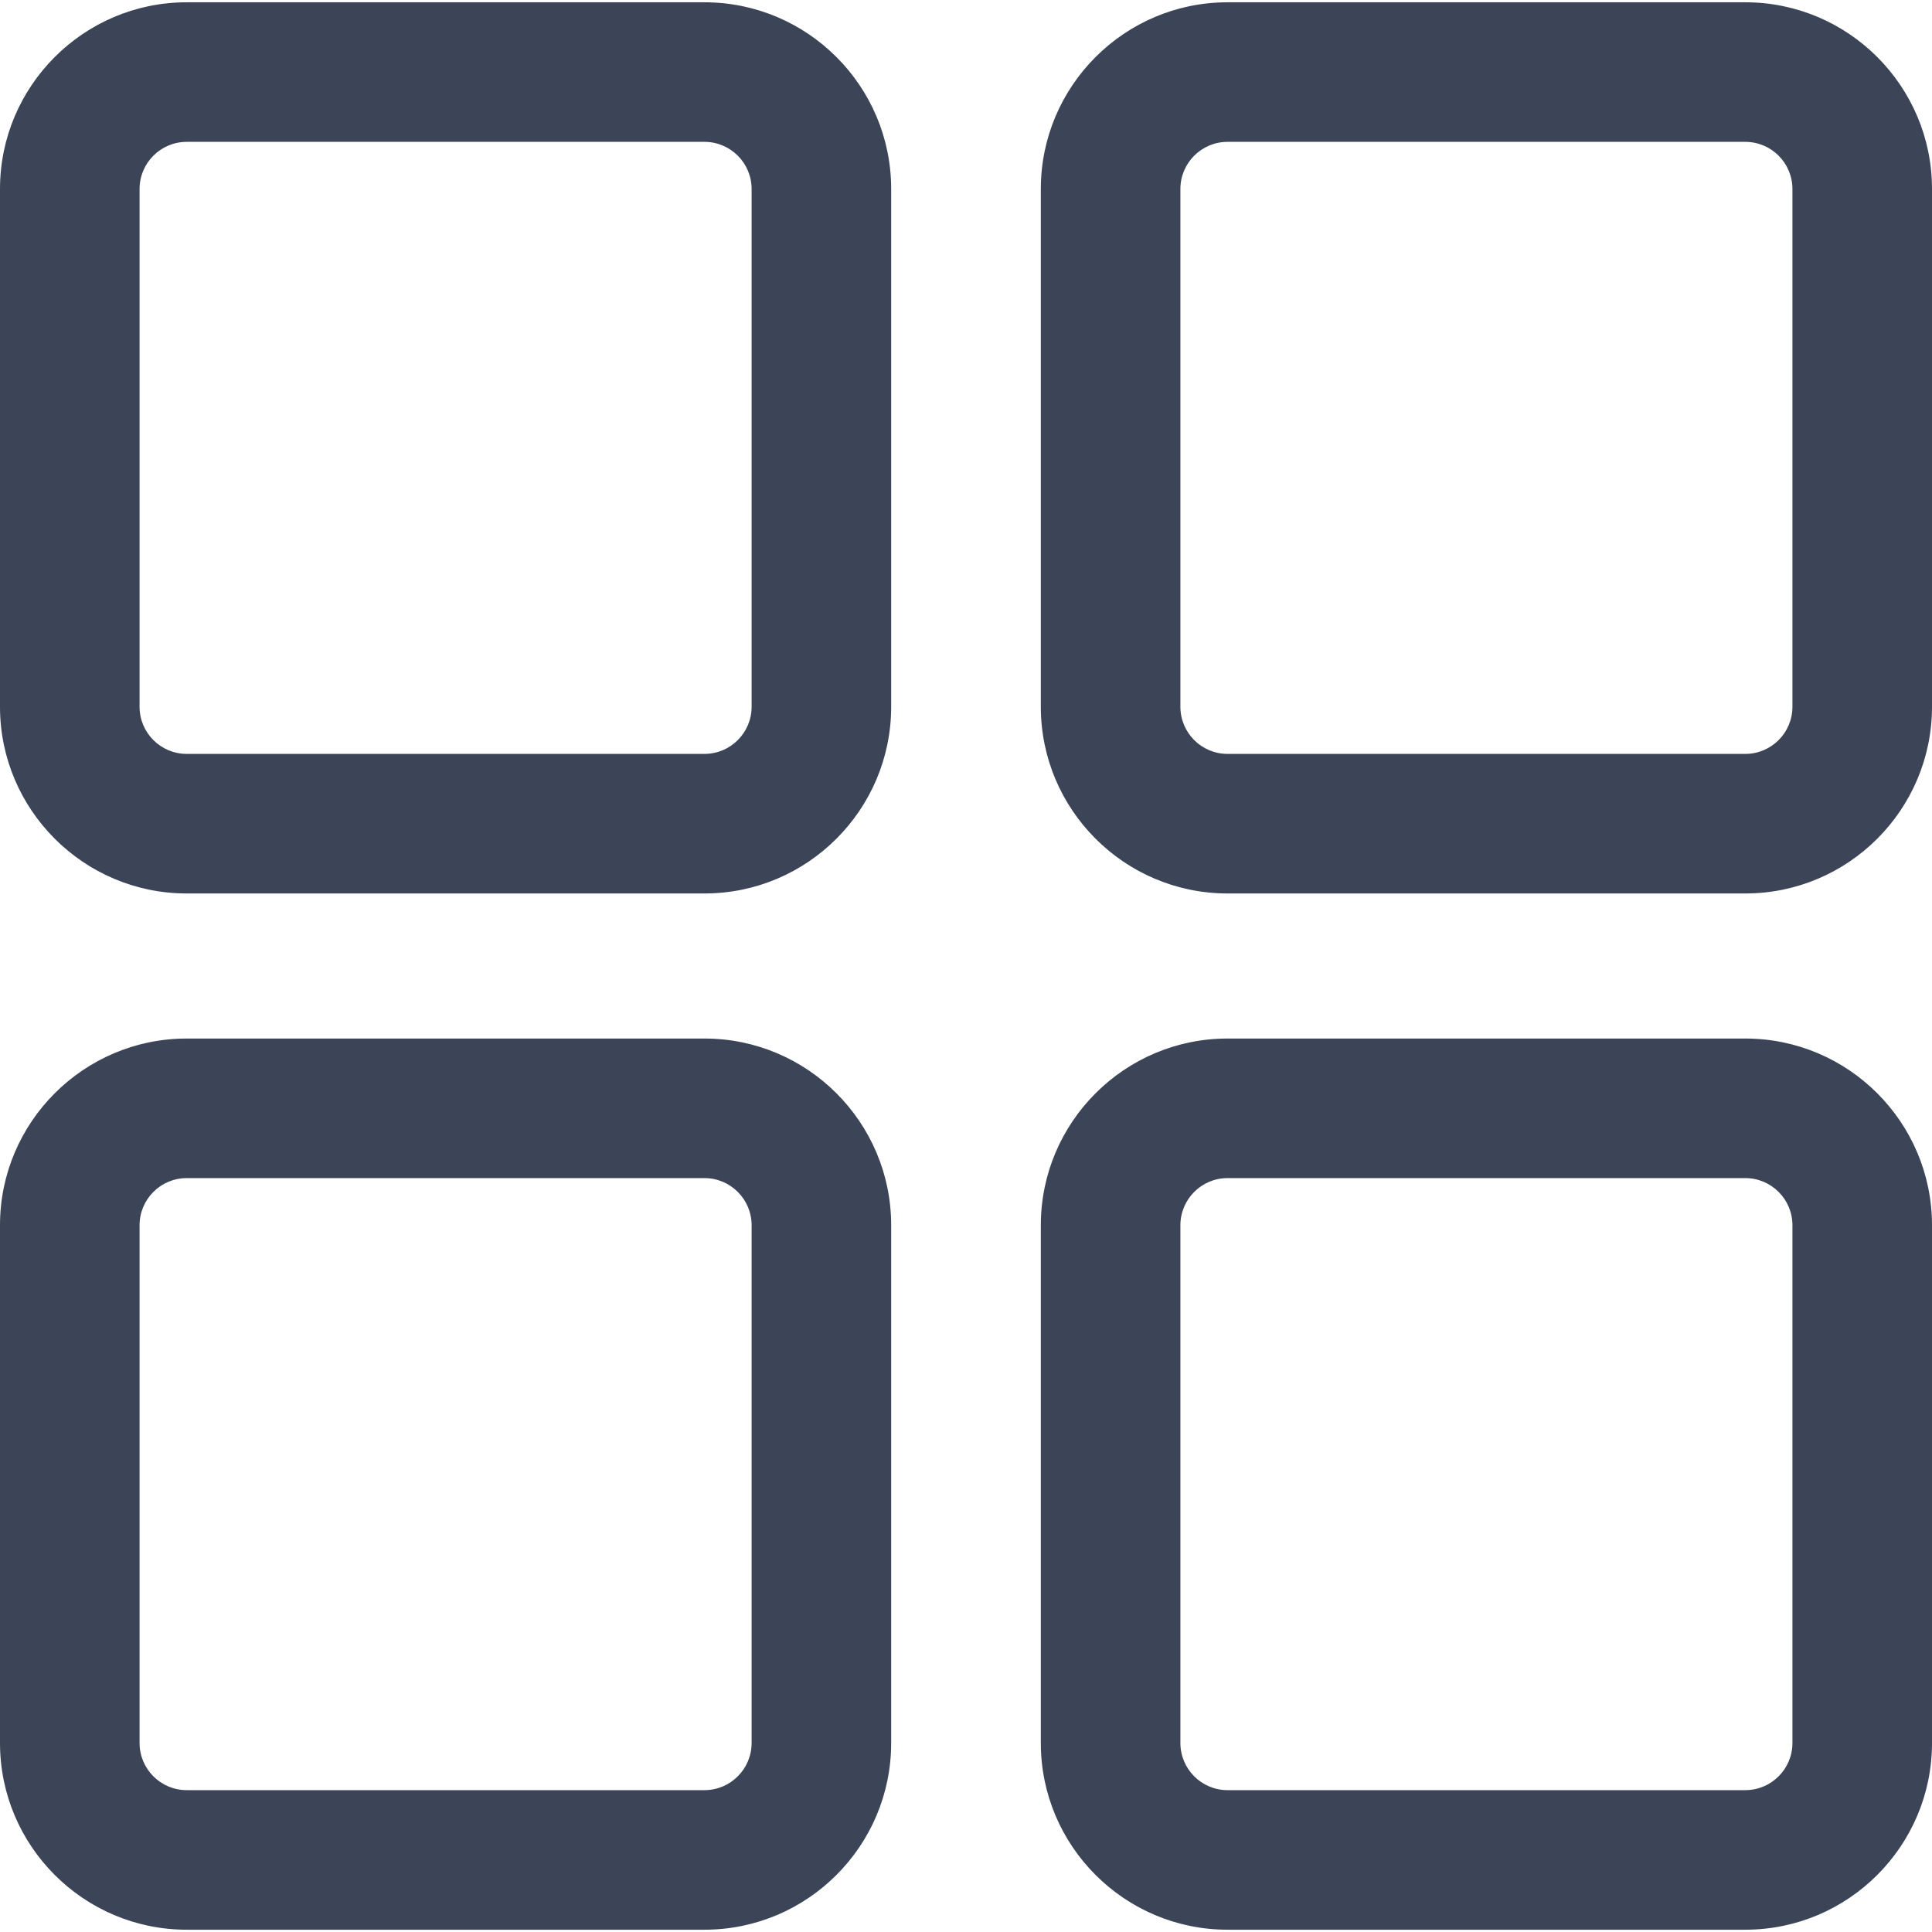
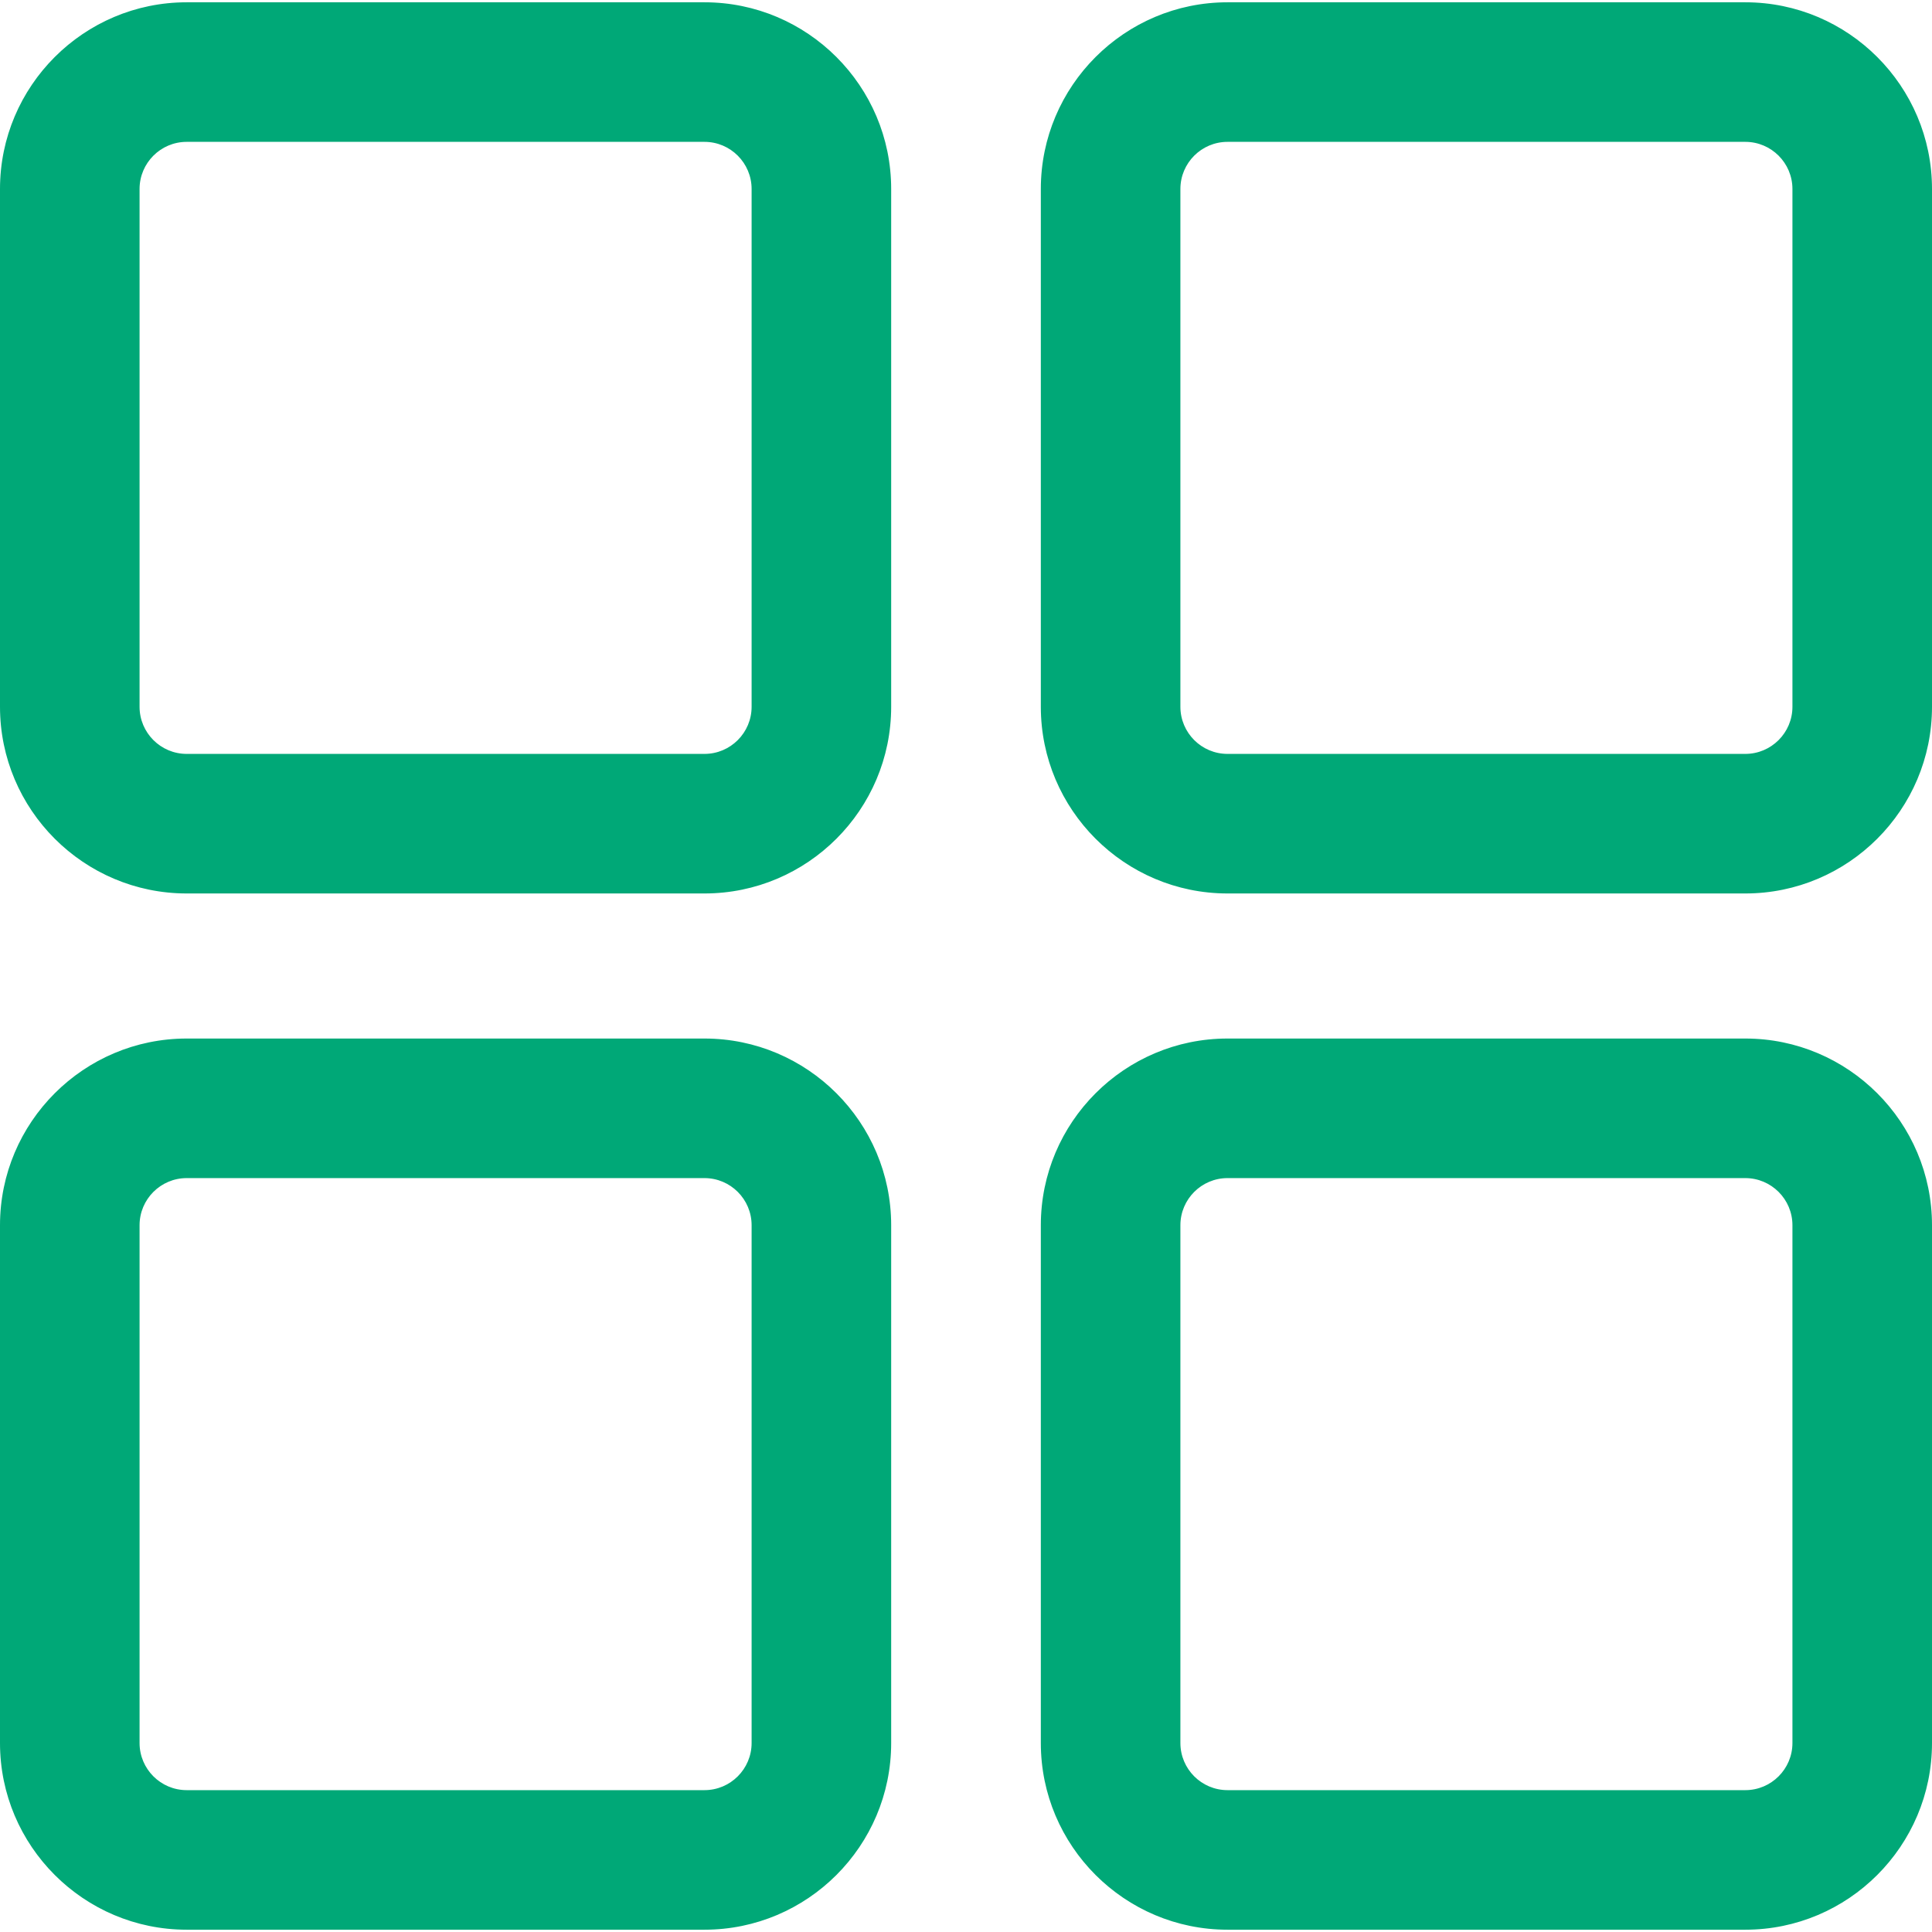
<svg xmlns="http://www.w3.org/2000/svg" version="1.1" id="Capa_1" x="0px" y="0px" width="606.877px" height="606.877px" viewBox="0 0 606.877 606.877" style="enable-background:new 0 0 606.877 606.877;" xml:space="preserve">
  <g>
-     <g fill="#3b4557">
+     <g fill="#00A877">
      <g>
        <path d="M58.64,280.154h162.654c32.058,0,58.14-26.082,58.14-58.14V59.36c0-32.059-26.082-58.14-58.14-58.14H58.64     C26.582,1.22,0.5,27.301,0.5,59.36v162.654C0.5,254.072,26.582,280.154,58.64,280.154z M43.34,59.36c0-8.45,6.85-15.3,15.3-15.3     h162.654c8.45,0,15.3,6.85,15.3,15.3v162.654c0,8.45-6.85,15.3-15.3,15.3H58.64c-8.45,0-15.3-6.85-15.3-15.3V59.36z" />
        <path d="M221.294,280.654H58.64c-32.334,0-58.64-26.306-58.64-58.64V59.36C0,27.025,26.306,0.72,58.64,0.72h162.654     c32.334,0,58.64,26.306,58.64,58.64v162.654C279.934,254.348,253.628,280.654,221.294,280.654z M58.64,1.72     C26.857,1.72,1,27.577,1,59.36v162.654c0,31.783,25.857,57.64,57.64,57.64h162.654c31.783,0,57.64-25.857,57.64-57.64V59.36     c0-31.783-25.857-57.64-57.64-57.64H58.64z M221.294,237.813H58.64c-8.712,0-15.8-7.088-15.8-15.8V59.36     c0-8.712,7.088-15.8,15.8-15.8h162.654c8.712,0,15.8,7.088,15.8,15.8v162.654C237.094,230.726,230.006,237.813,221.294,237.813z      M58.64,44.56c-8.161,0-14.8,6.639-14.8,14.8v162.654c0,8.161,6.639,14.8,14.8,14.8h162.654c8.161,0,14.8-6.639,14.8-14.8V59.36     c0-8.161-6.639-14.8-14.8-14.8H58.64z" />
      </g>
      <g>
        <path d="M548.238,1.22H385.584c-32.059,0-58.141,26.082-58.141,58.14v162.654c0,32.058,26.082,58.14,58.141,58.14h162.654     c32.059,0,58.139-26.082,58.139-58.14V59.36C606.377,27.301,580.297,1.22,548.238,1.22z M563.537,222.014     c0,8.45-6.85,15.3-15.299,15.3H385.584c-8.449,0-15.301-6.85-15.301-15.3V59.36c0-8.45,6.852-15.3,15.301-15.3h162.654     c8.449,0,15.299,6.85,15.299,15.3V222.014z" />
        <path d="M548.238,280.654H385.584c-32.335,0-58.641-26.306-58.641-58.64V59.36c0-32.334,26.306-58.64,58.641-58.64h162.654     c32.333,0,58.639,26.306,58.639,58.64v162.654C606.877,254.348,580.571,280.654,548.238,280.654z M385.584,1.72     c-31.783,0-57.641,25.857-57.641,57.64v162.654c0,31.783,25.857,57.64,57.641,57.64h162.654c31.782,0,57.639-25.857,57.639-57.64     V59.36c0-31.783-25.856-57.64-57.639-57.64H385.584z M548.238,237.813H385.584c-8.713,0-15.801-7.088-15.801-15.8V59.36     c0-8.712,7.088-15.8,15.801-15.8h162.654c8.712,0,15.799,7.088,15.799,15.8v162.654     C564.037,230.726,556.95,237.813,548.238,237.813z M385.584,44.56c-8.161,0-14.801,6.639-14.801,14.8v162.654     c0,8.161,6.64,14.8,14.801,14.8h162.654c8.16,0,14.799-6.639,14.799-14.8V59.36c0-8.161-6.639-14.8-14.799-14.8H385.584z" />
      </g>
      <g>
        <path d="M58.64,605.657h162.654c32.058,0,58.14-26.08,58.14-58.139V384.864c0-32.059-26.082-58.141-58.14-58.141H58.64     c-32.058,0-58.14,26.082-58.14,58.141v162.654C0.5,579.577,26.582,605.657,58.64,605.657z M43.34,384.864     c0-8.449,6.85-15.301,15.3-15.301h162.654c8.45,0,15.3,6.852,15.3,15.301v162.654c0,8.449-6.85,15.299-15.3,15.299H58.64     c-8.45,0-15.3-6.85-15.3-15.299V384.864z" />
        <path d="M221.294,606.157H58.64C26.306,606.157,0,579.852,0,547.519V384.864c0-32.335,26.306-58.641,58.64-58.641h162.654     c32.334,0,58.64,26.306,58.64,58.641v162.654C279.934,579.852,253.628,606.157,221.294,606.157z M58.64,327.224     C26.857,327.224,1,353.081,1,384.864v162.654c0,31.782,25.857,57.639,57.64,57.639h162.654c31.783,0,57.64-25.856,57.64-57.639     V384.864c0-31.783-25.857-57.641-57.64-57.641H58.64z M221.294,563.317H58.64c-8.712,0-15.8-7.087-15.8-15.799V384.864     c0-8.713,7.088-15.801,15.8-15.801h162.654c8.712,0,15.8,7.088,15.8,15.801v162.654     C237.094,556.23,230.006,563.317,221.294,563.317z M58.64,370.063c-8.161,0-14.8,6.64-14.8,14.801v162.654     c0,8.16,6.639,14.799,14.8,14.799h162.654c8.161,0,14.8-6.639,14.8-14.799V384.864c0-8.161-6.639-14.801-14.8-14.801H58.64z" />
      </g>
      <g>
        <path d="M548.238,326.724H385.584c-32.059,0-58.141,26.082-58.141,58.141v162.654c0,32.059,26.082,58.139,58.141,58.139h162.654     c32.059,0,58.139-26.08,58.139-58.139V384.864C606.377,352.806,580.297,326.724,548.238,326.724z M563.537,547.519     c0,8.449-6.85,15.299-15.299,15.299H385.584c-8.449,0-15.301-6.85-15.301-15.299V384.864c0-8.449,6.852-15.301,15.301-15.301     h162.654c8.449,0,15.299,6.852,15.299,15.301V547.519z" />
        <path d="M548.238,606.157H385.584c-32.335,0-58.641-26.306-58.641-58.639V384.864c0-32.335,26.306-58.641,58.641-58.641h162.654     c32.333,0,58.639,26.306,58.639,58.641v162.654C606.877,579.852,580.571,606.157,548.238,606.157z M385.584,327.224     c-31.783,0-57.641,25.857-57.641,57.641v162.654c0,31.782,25.857,57.639,57.641,57.639h162.654     c31.782,0,57.639-25.856,57.639-57.639V384.864c0-31.783-25.856-57.641-57.639-57.641H385.584z M548.238,563.317H385.584     c-8.713,0-15.801-7.087-15.801-15.799V384.864c0-8.713,7.088-15.801,15.801-15.801h162.654c8.712,0,15.799,7.088,15.799,15.801     v162.654C564.037,556.23,556.95,563.317,548.238,563.317z M385.584,370.063c-8.161,0-14.801,6.64-14.801,14.801v162.654     c0,8.16,6.64,14.799,14.801,14.799h162.654c8.16,0,14.799-6.639,14.799-14.799V384.864c0-8.161-6.639-14.801-14.799-14.801     H385.584z" />
      </g>
    </g>
  </g>
  <g>
</g>
  <g>
</g>
  <g>
</g>
  <g>
</g>
  <g>
</g>
  <g>
</g>
  <g>
</g>
  <g>
</g>
  <g>
</g>
  <g>
</g>
  <g>
</g>
  <g>
</g>
  <g>
</g>
  <g>
</g>
  <g>
</g>
</svg>
